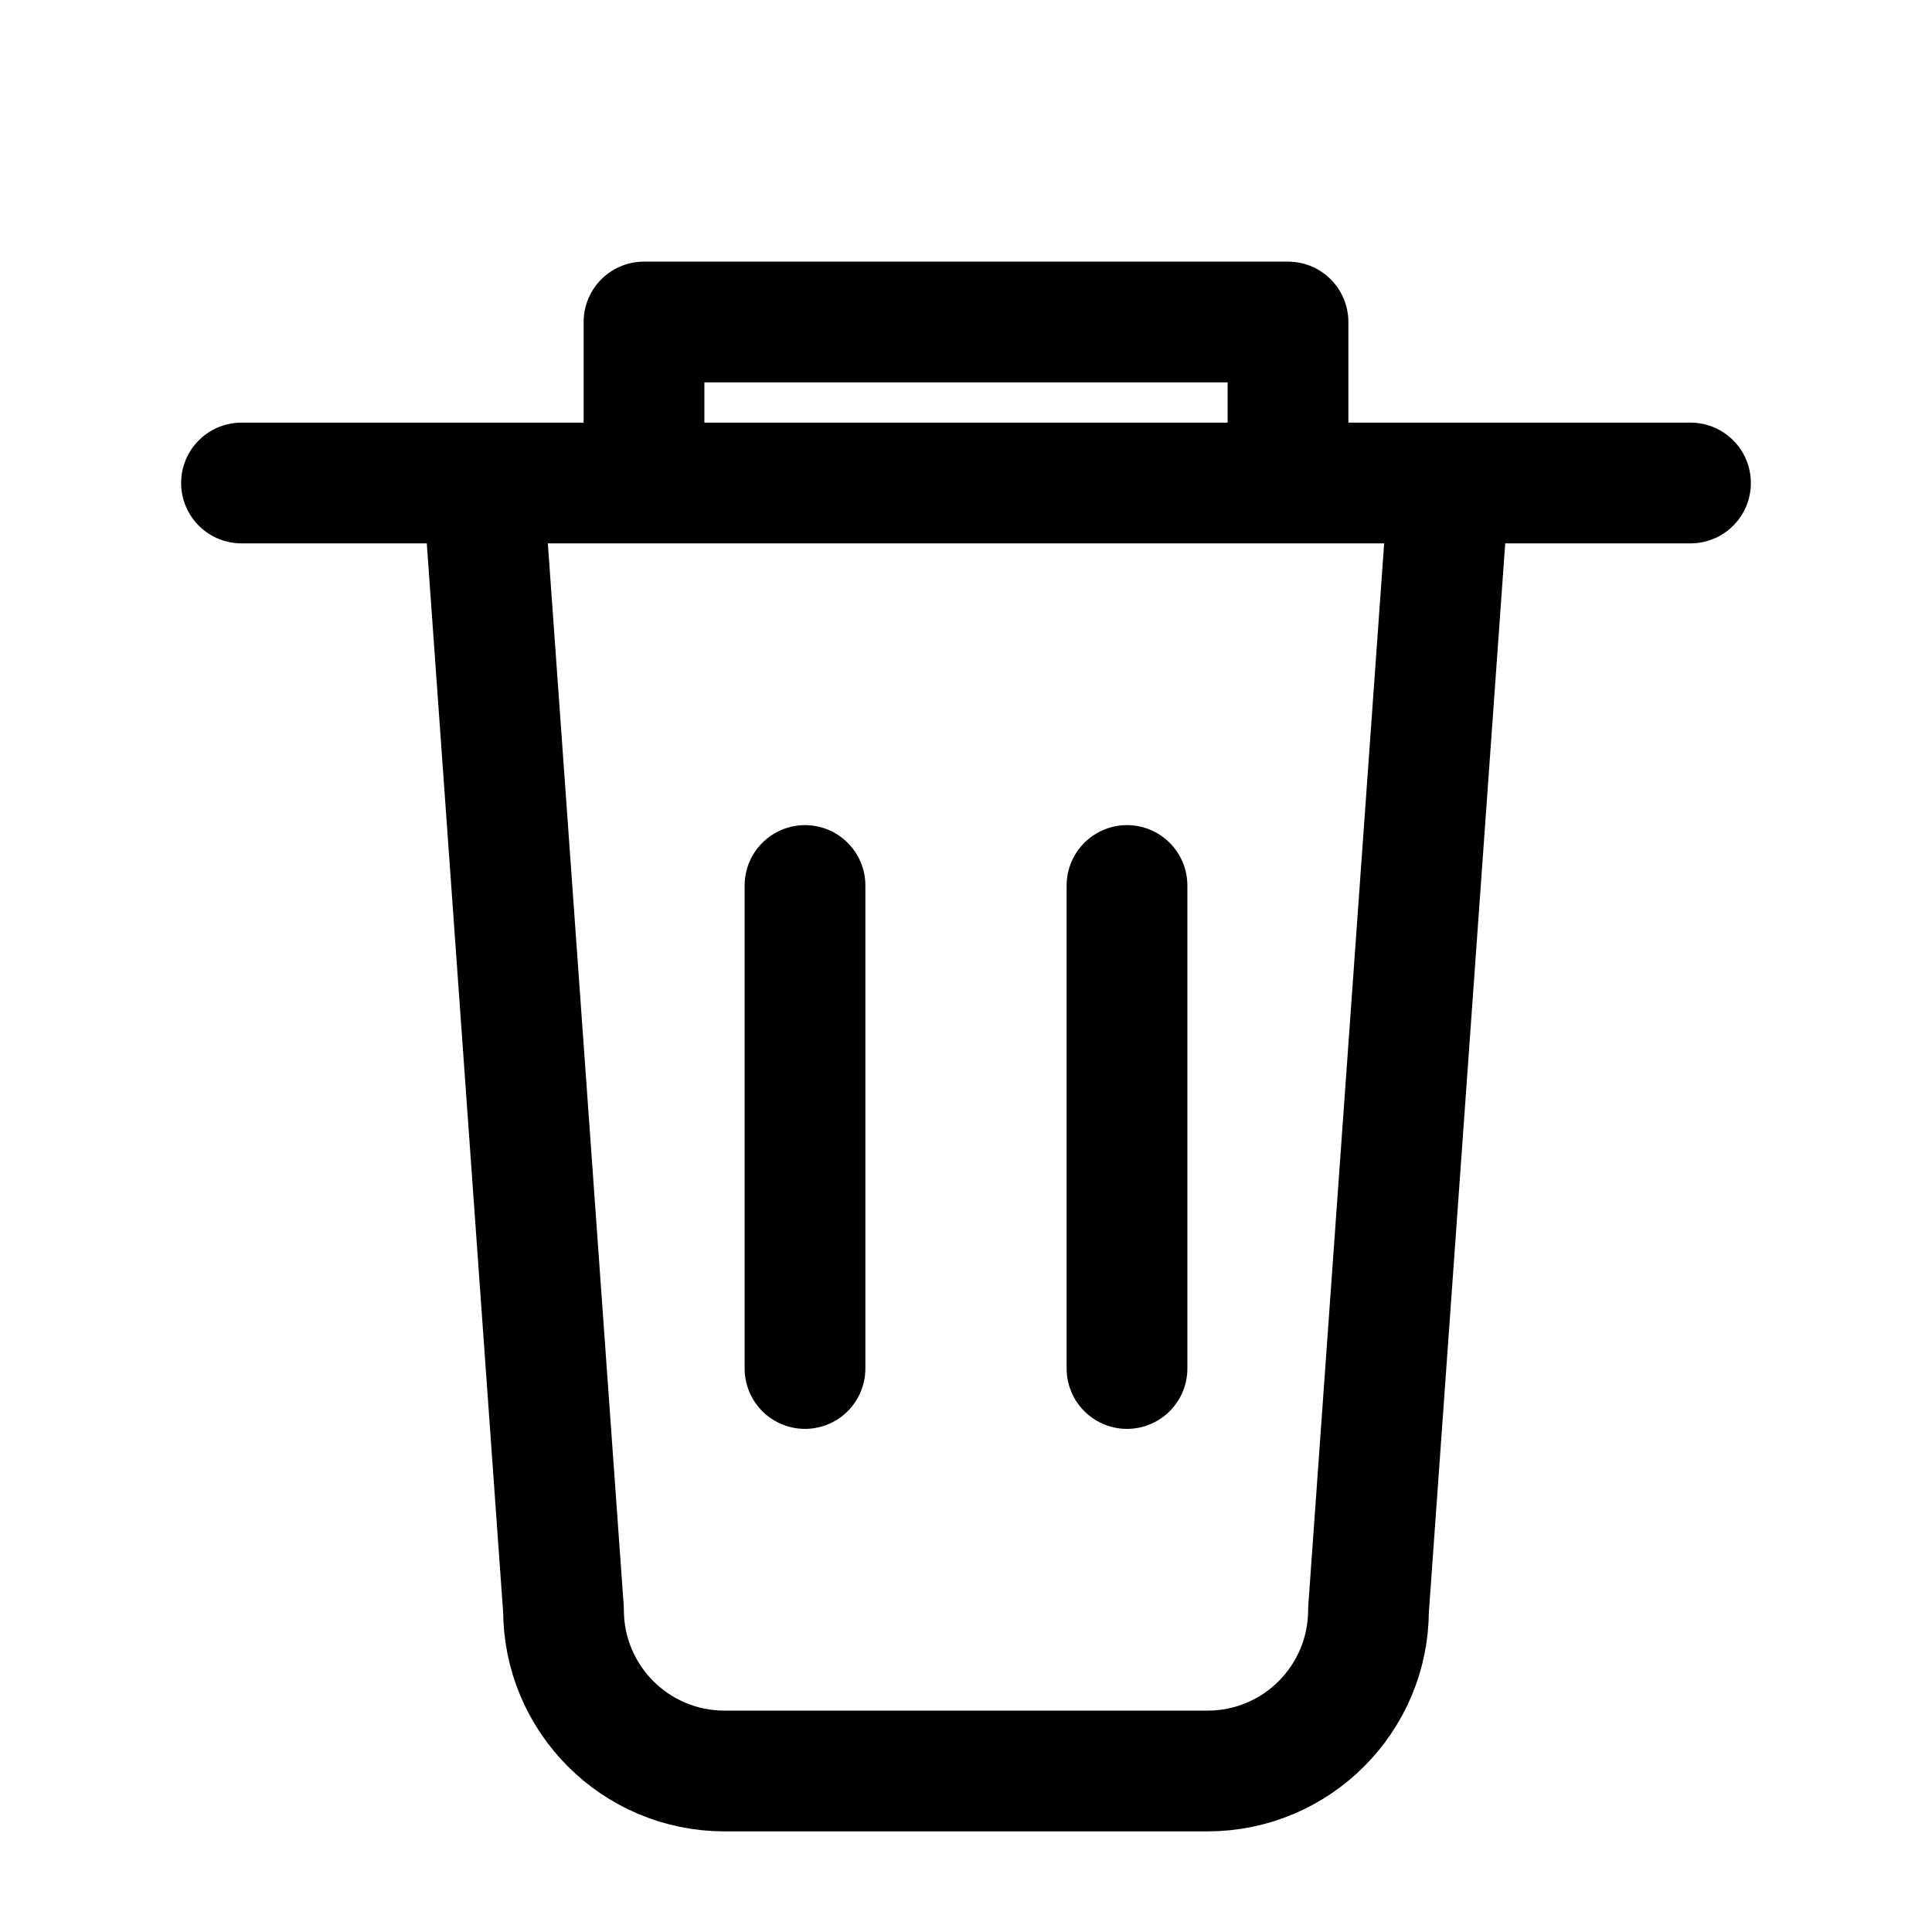
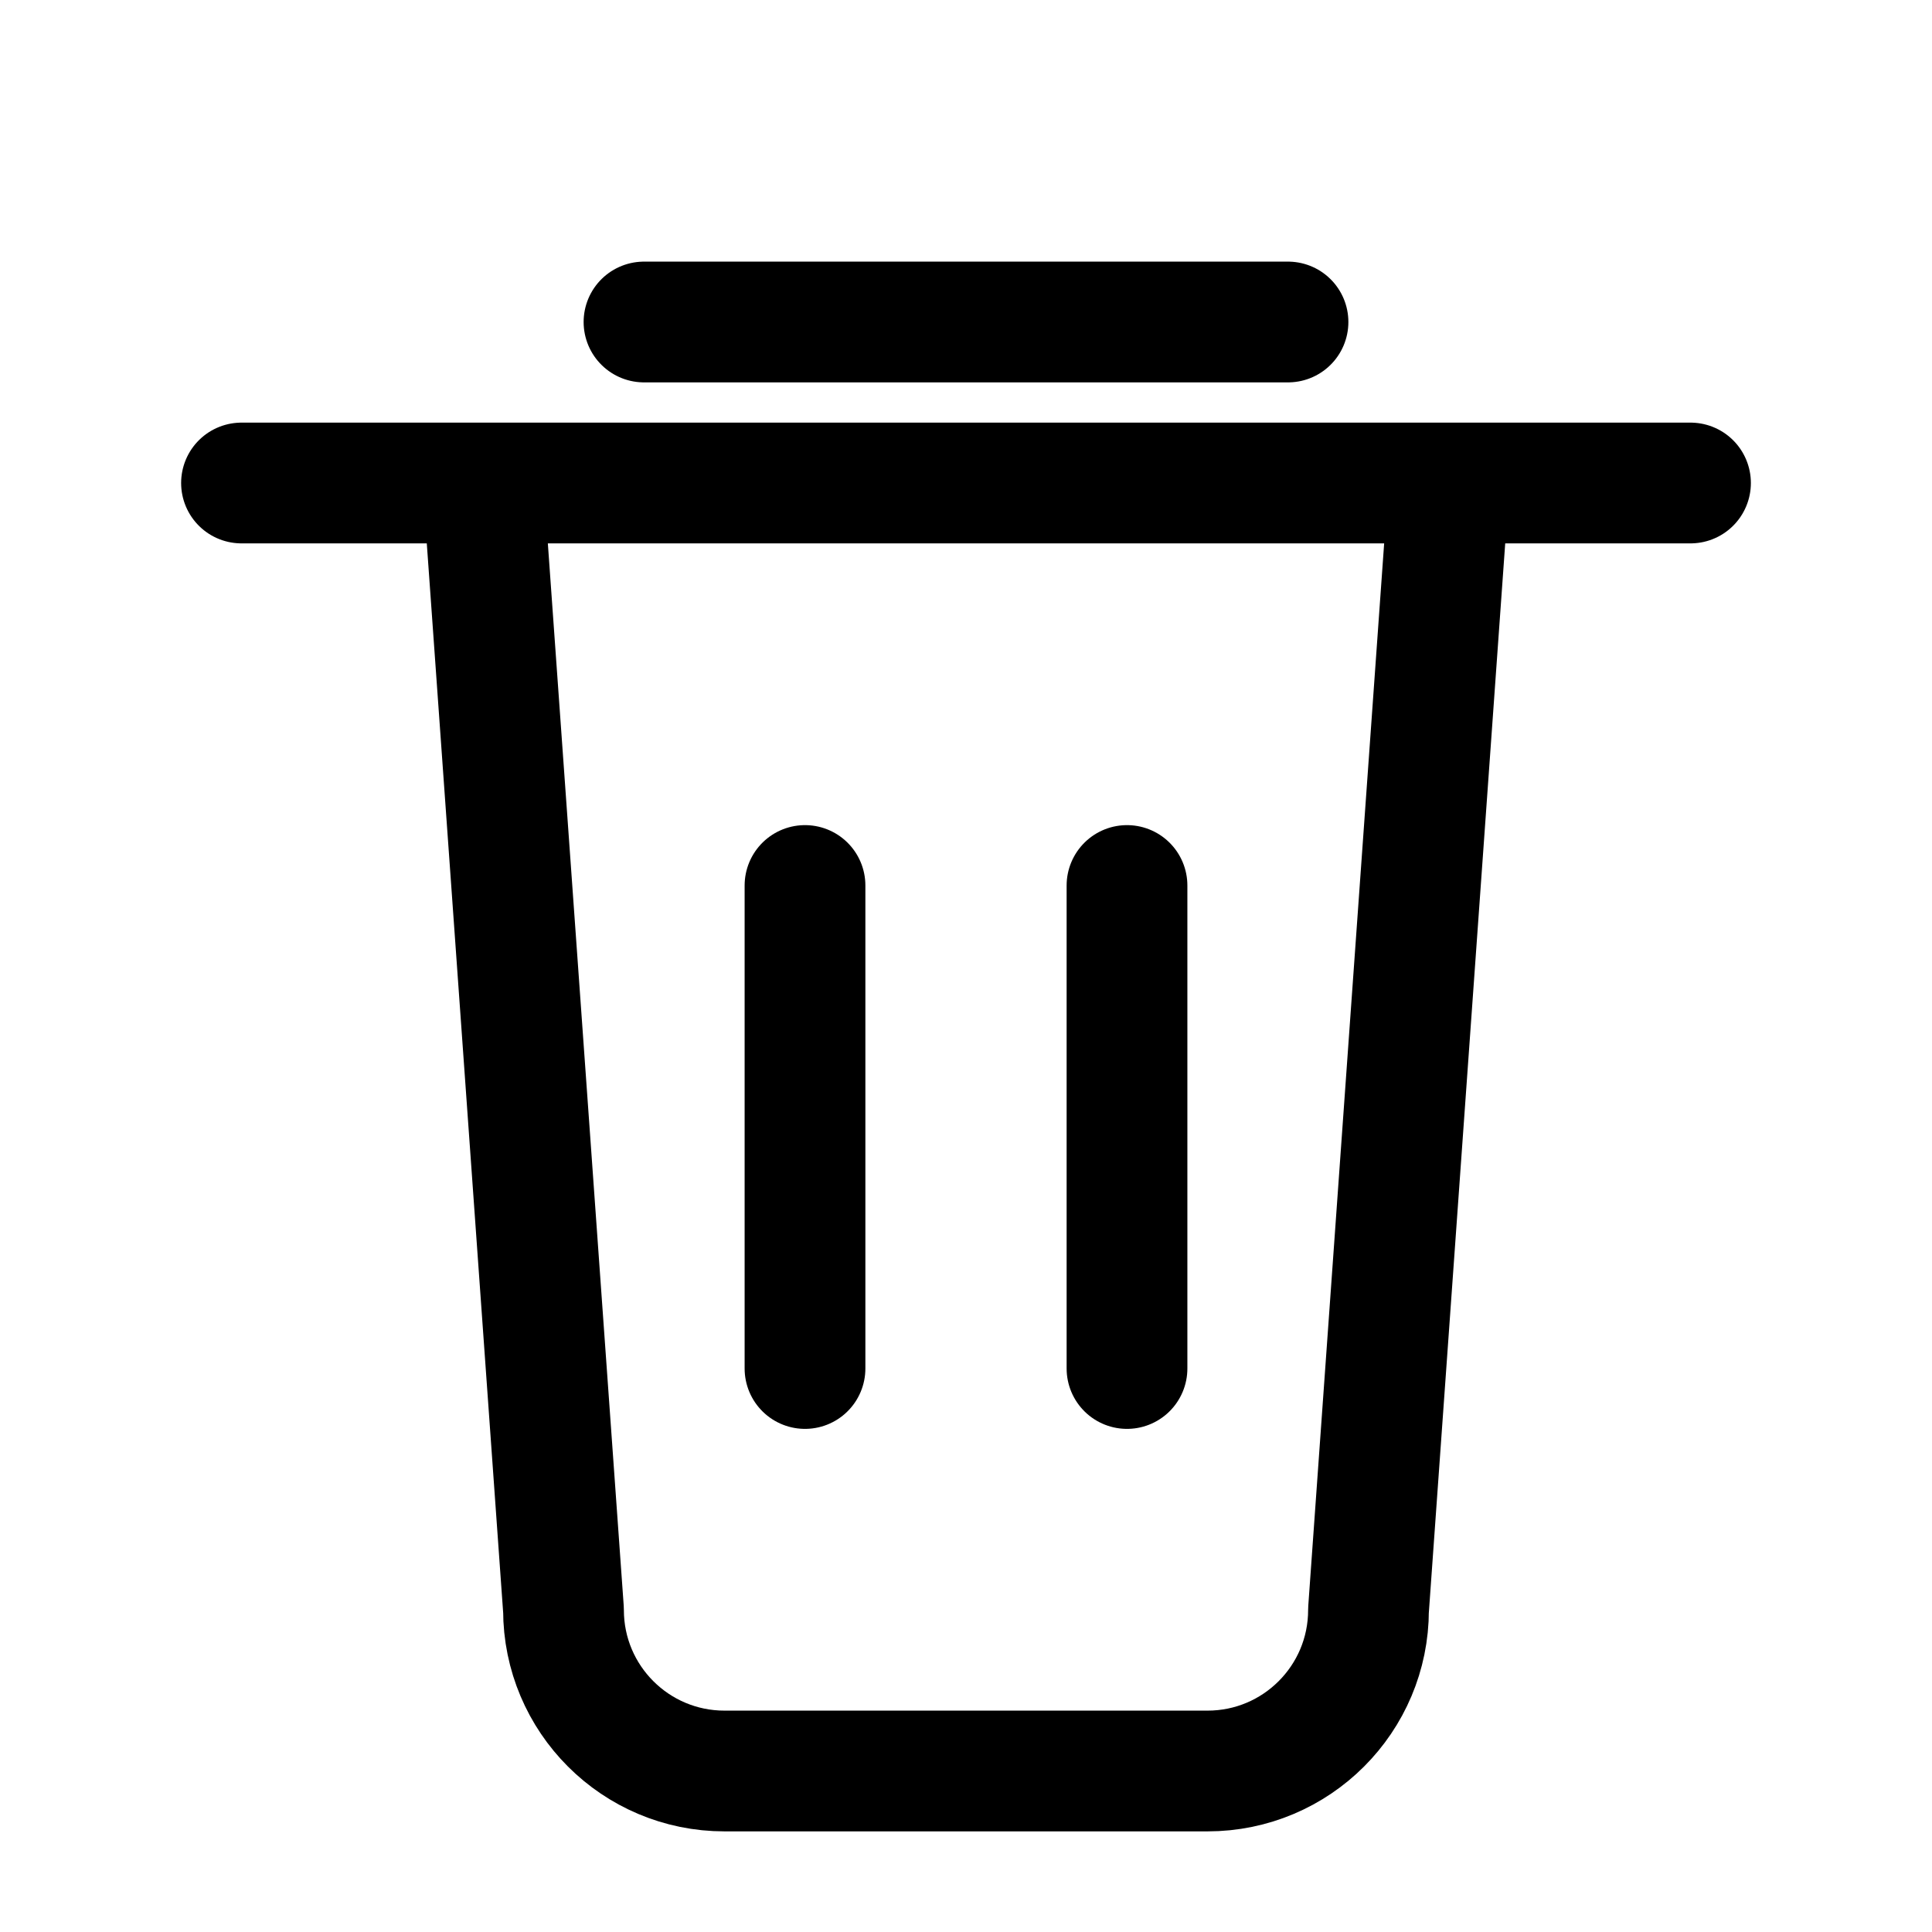
- <svg xmlns="http://www.w3.org/2000/svg" width="24" height="24" viewBox="0 0 24 24" fill="none" stroke="currentColor" stroke-width="1.5" stroke-linecap="round" stroke-linejoin="round">
-   <path d="M3 6h18M8 6V4h8v2M6 6l1 14a2 2 0 0 0 2 2h6a2 2 0 0 0 2-2l1-14" />
-   <path d="M10 11v6M14 11v6" />
+ <svg xmlns="http://www.w3.org/2000/svg" width="24" height="24" viewBox="0 0 24 24" fill="none" stroke="currentColor" stroke-width="1.5" stroke-linecap="round" stroke-linejoin="round" version="1.1" id="svg2">
+   <defs id="defs2" />
+   <path d="M 3,6 H 21 M 8,4 h 8 M 6,6 7,20 c 0,1.105 0.895,2 2,2 h 6 c 1.105,0 2,-0.895 2,-2 L 18,6" id="path1" />
+   <path d="M10 11v6M14 11v6" id="path2" />
</svg>
